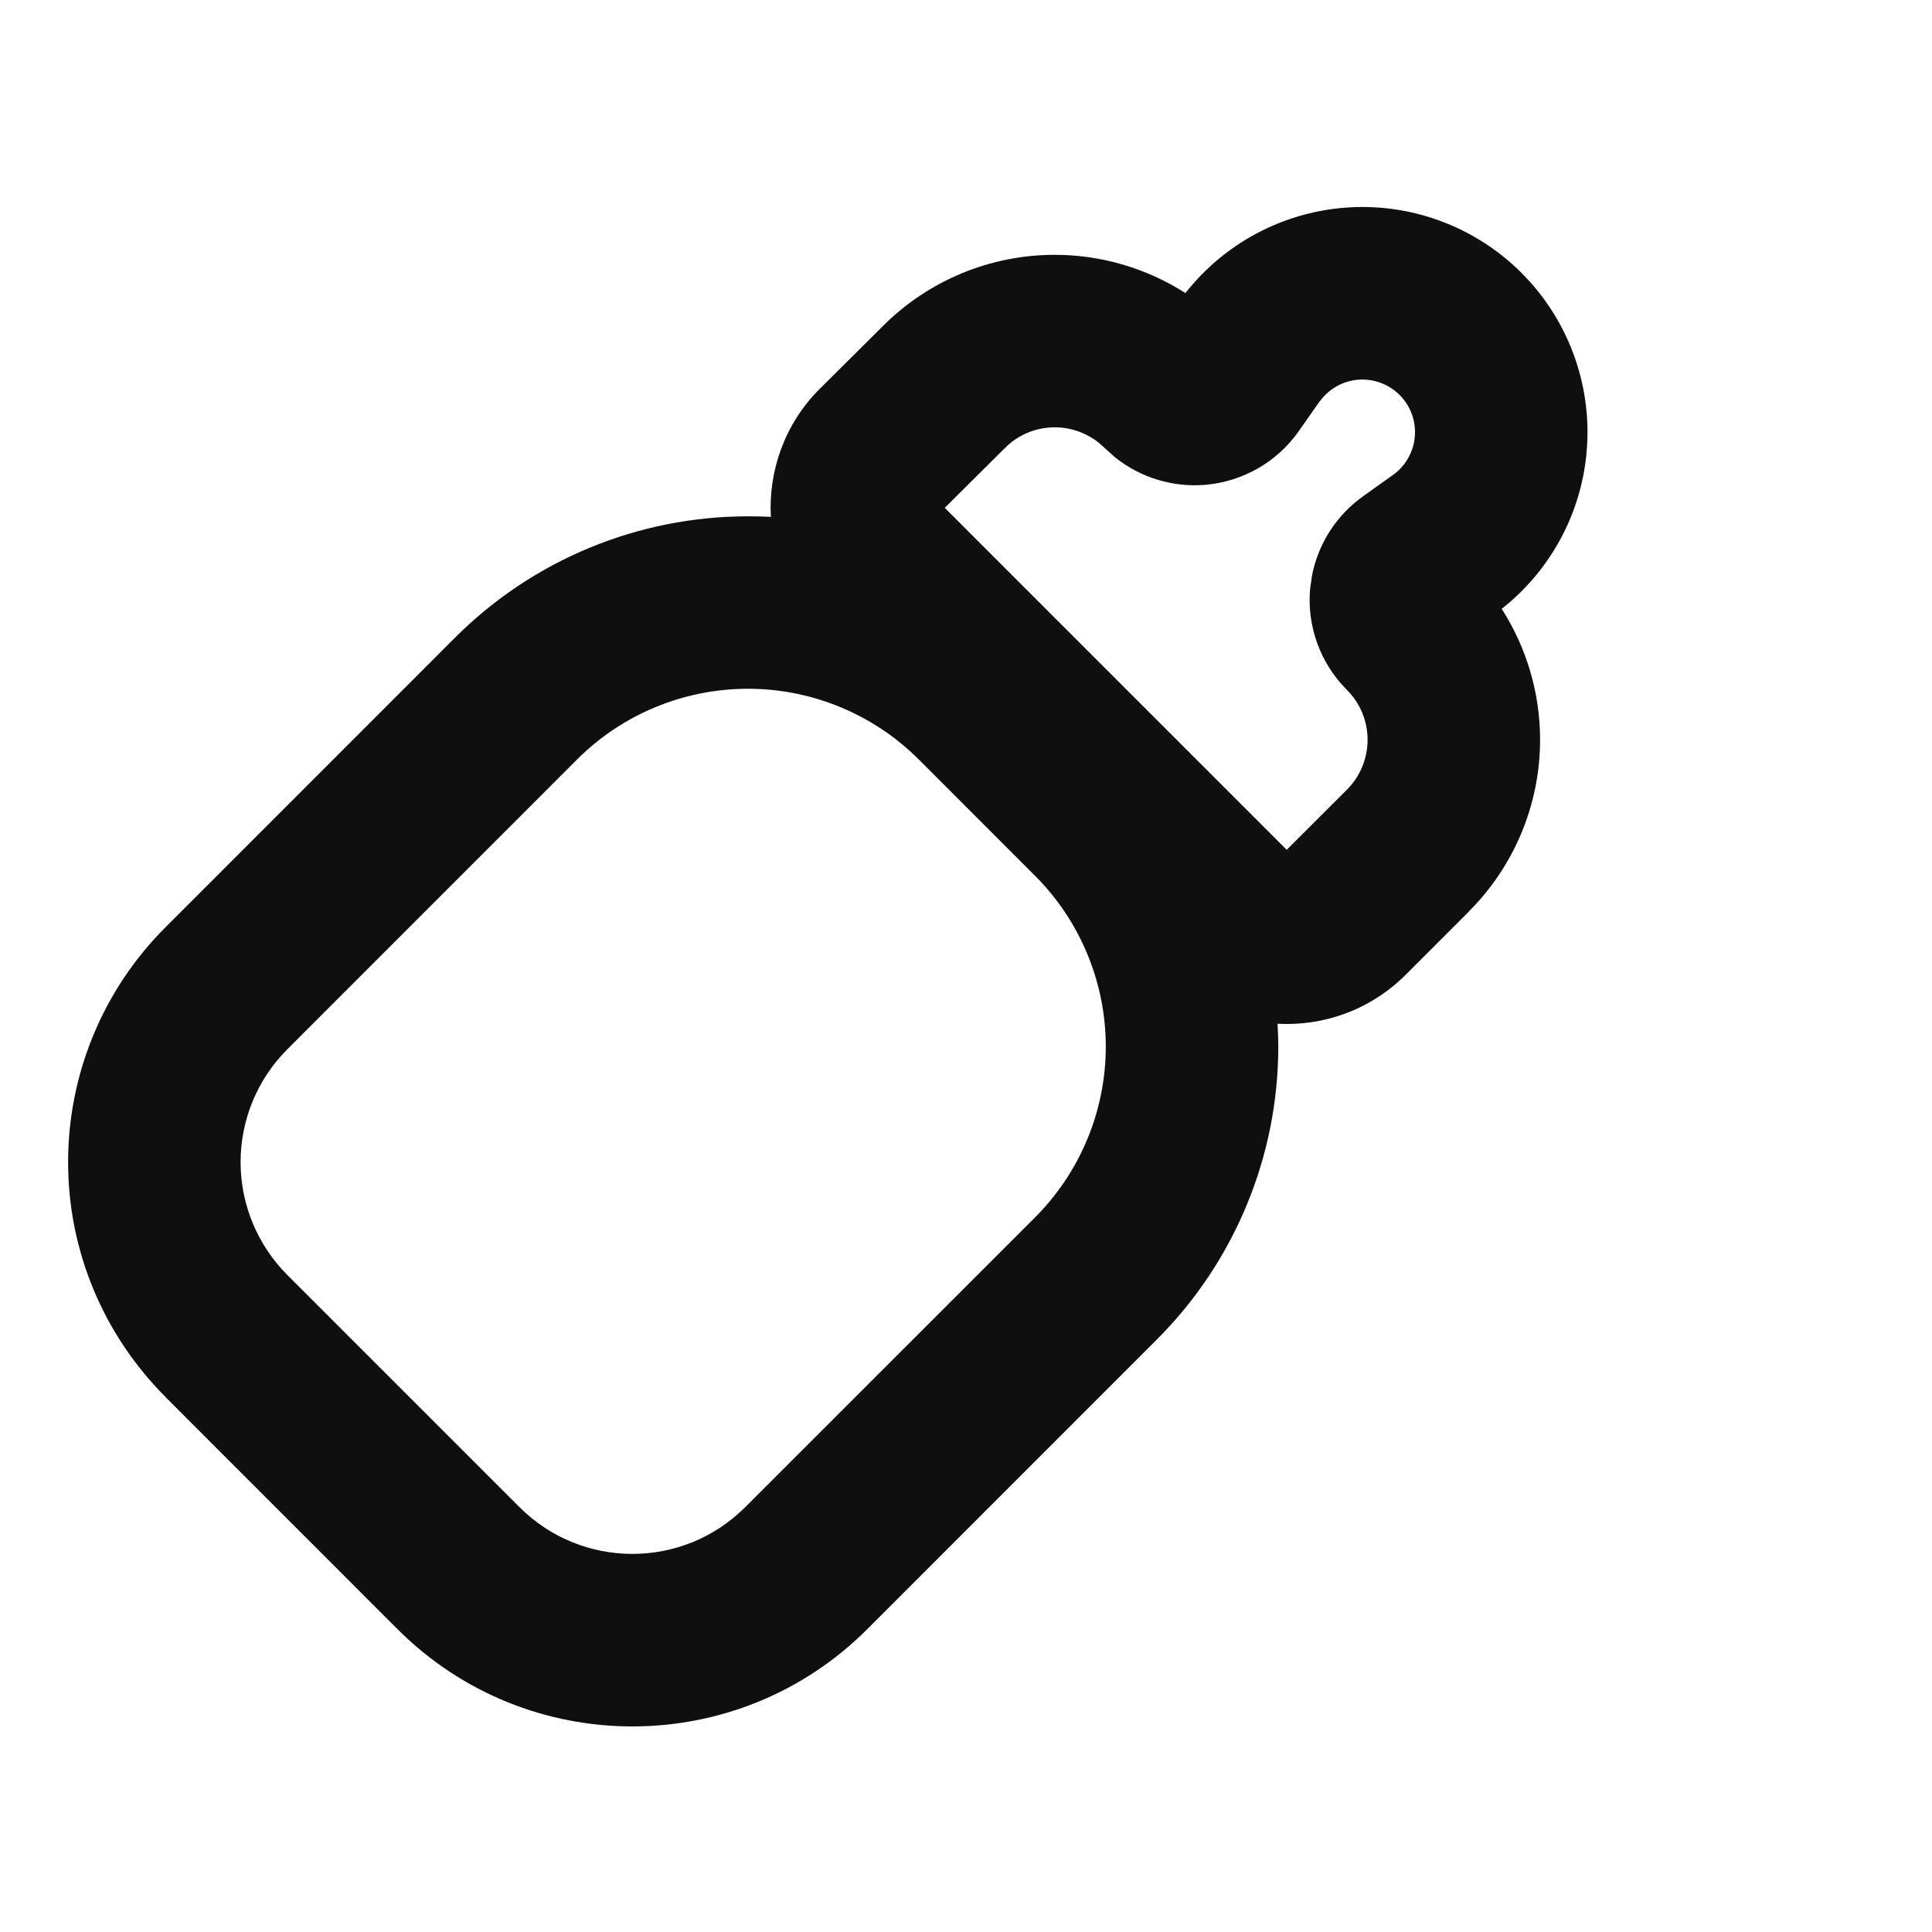
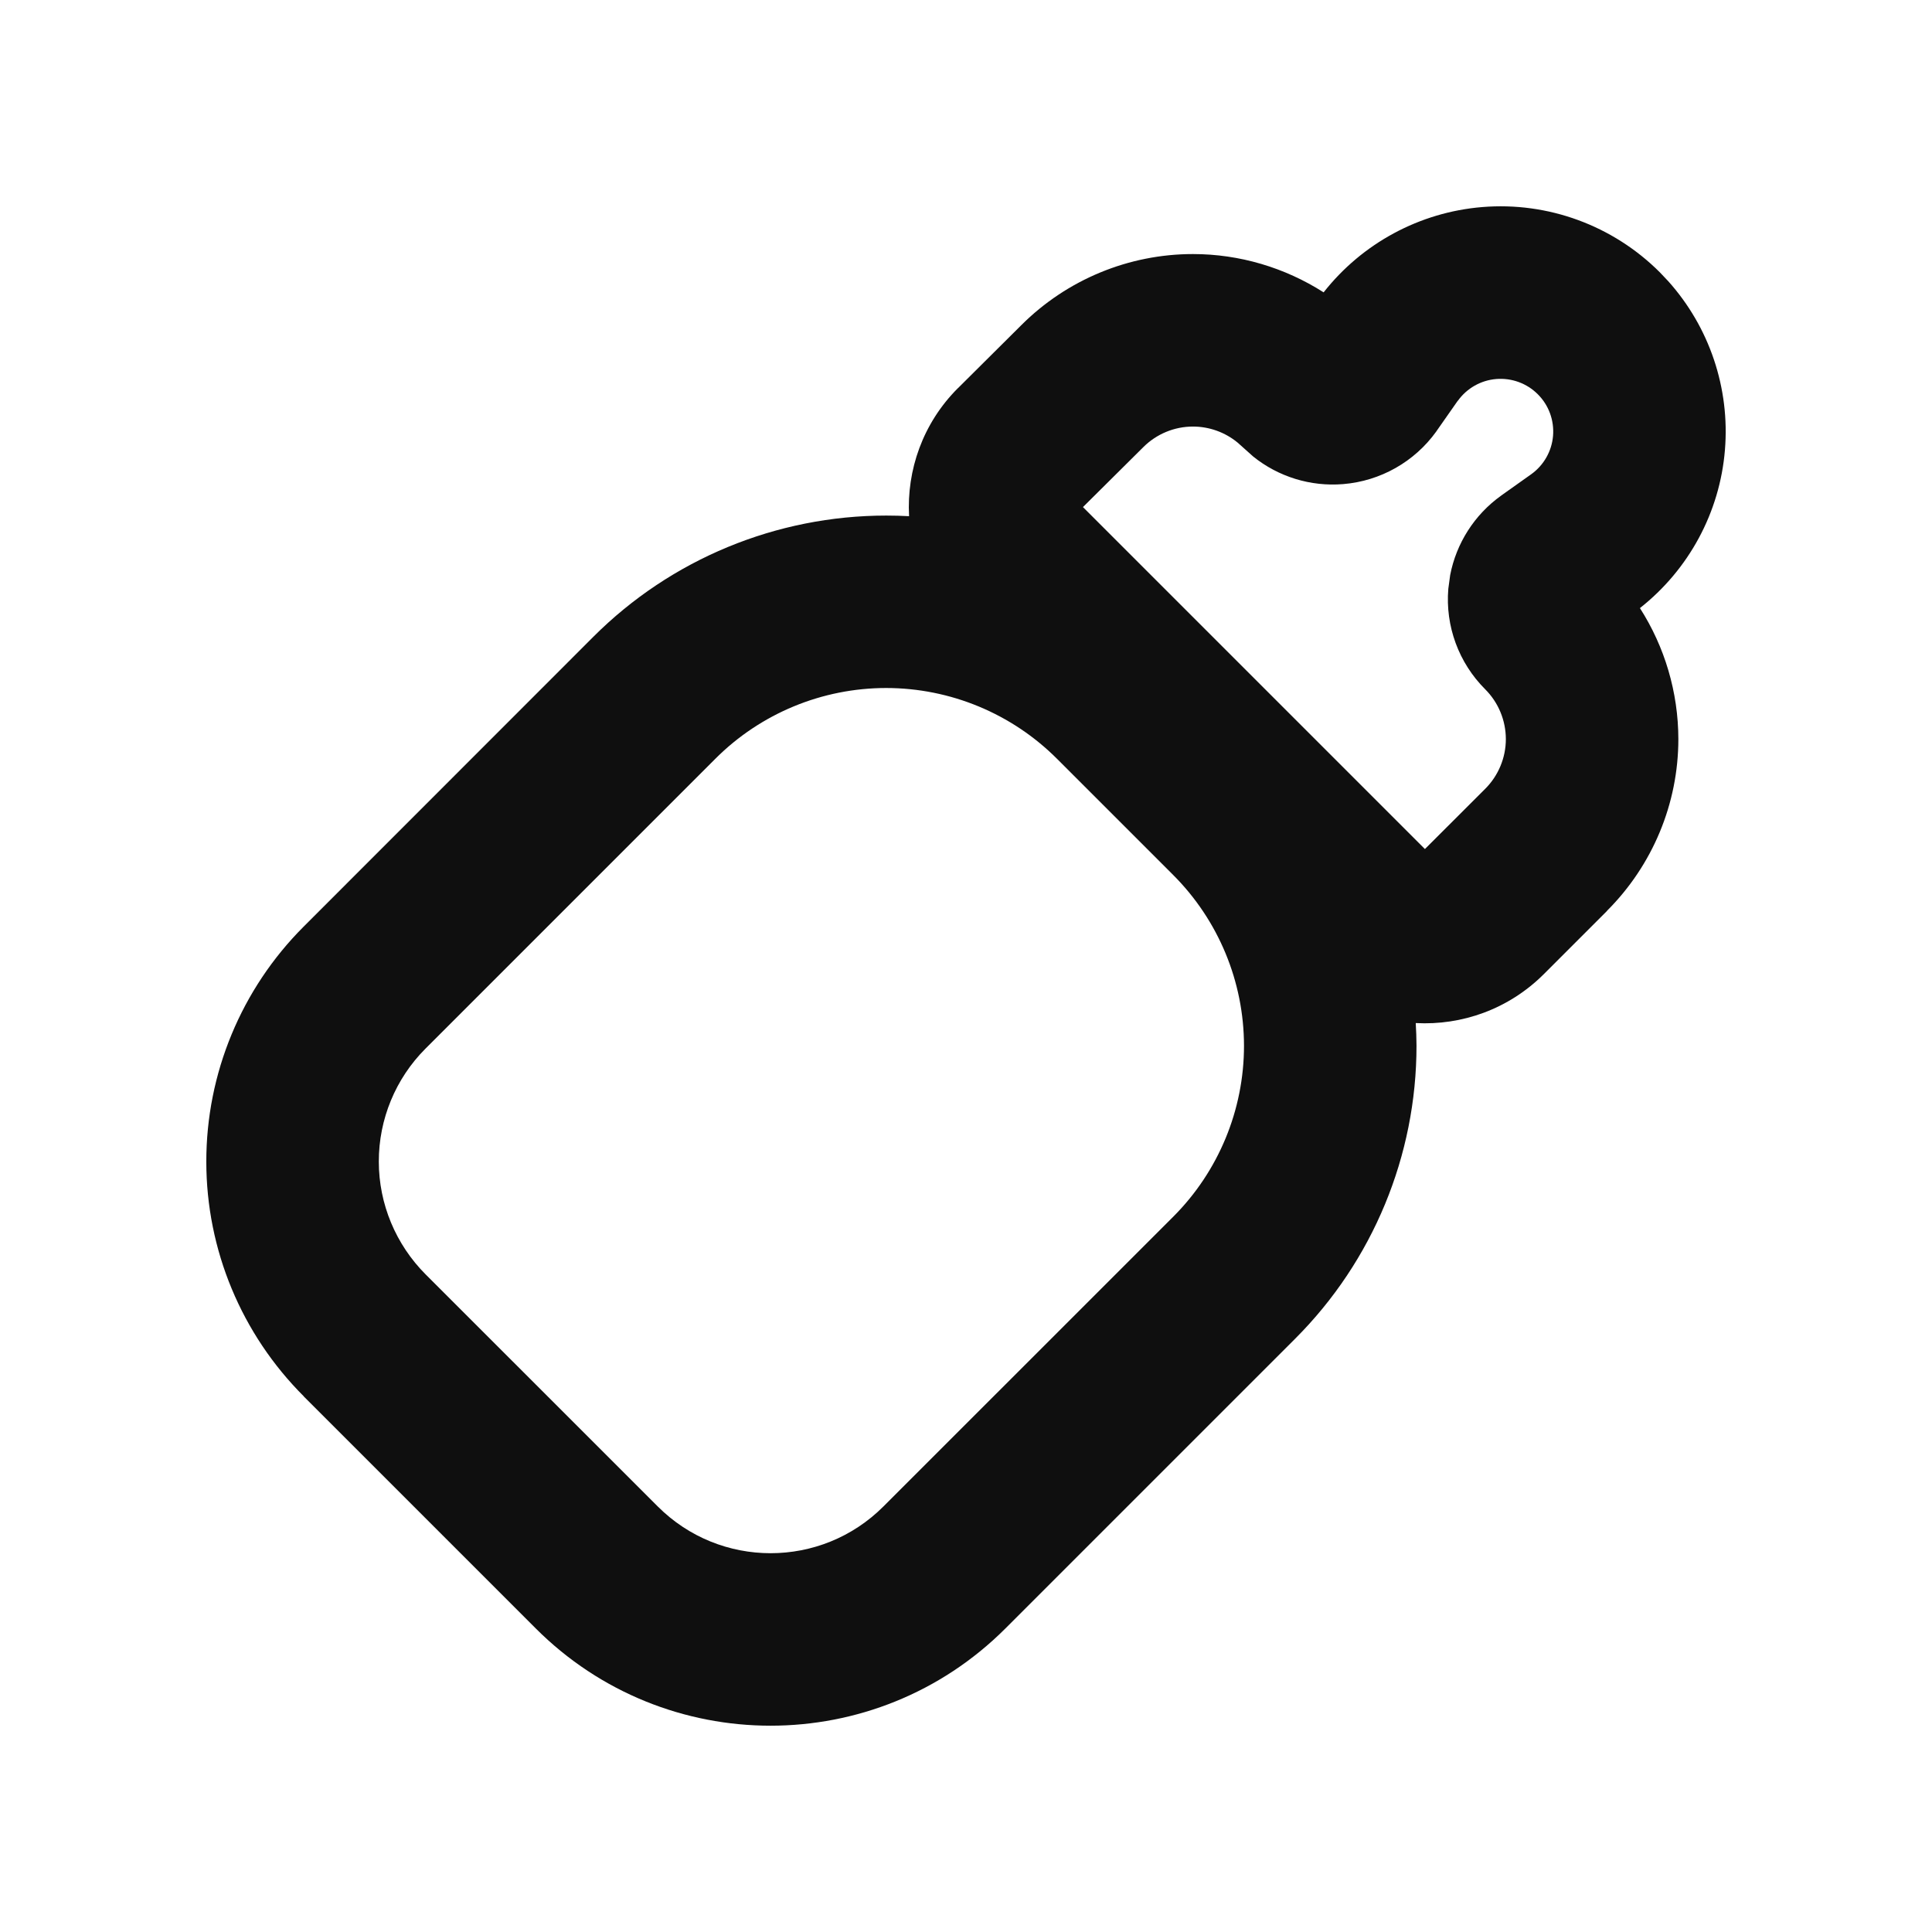
<svg xmlns="http://www.w3.org/2000/svg" width="28" height="28" viewBox="0 0 28 28" fill="none">
-   <path d="M19.477 3.011C20.432 2.932 21.373 3.278 22.051 3.955L22.175 4.086C22.771 4.752 23.07 5.636 22.996 6.532C22.922 7.436 22.473 8.265 21.764 8.824C22.124 9.386 22.32 10.043 22.32 10.721C22.32 11.655 21.948 12.55 21.287 13.21L21.288 13.211L20.371 14.128C19.861 14.638 19.182 14.873 18.515 14.837C18.521 14.946 18.526 15.056 18.526 15.166C18.526 16.758 17.893 18.286 16.768 19.411L12.568 23.612C10.688 25.491 7.64 25.49 5.761 23.611L2.4 20.249L2.401 20.248C1.497 19.346 0.987 18.123 0.987 16.846C0.986 15.569 1.493 14.343 2.397 13.44L6.596 9.24C7.722 8.114 9.25 7.482 10.842 7.483C10.952 7.483 11.062 7.485 11.172 7.491C11.136 6.825 11.37 6.146 11.879 5.636L11.883 5.633L12.799 4.722C13.459 4.063 14.354 3.693 15.286 3.693C15.963 3.693 16.619 3.889 17.18 4.247C17.739 3.536 18.571 3.086 19.477 3.011ZM10.841 9.982C9.912 9.982 9.02 10.35 8.363 11.007L4.164 15.207C3.73 15.641 3.486 16.231 3.487 16.845C3.487 17.459 3.733 18.047 4.167 18.481L7.529 21.843C8.433 22.746 9.897 22.746 10.8 21.843L15 17.644C15.657 16.987 16.026 16.095 16.026 15.166C16.025 14.238 15.656 13.347 14.999 12.691L13.318 11.009C12.661 10.352 11.77 9.982 10.841 9.982ZM19.682 5.503C19.459 5.522 19.255 5.638 19.125 5.82L19.124 5.819L18.818 6.255L18.813 6.263C18.497 6.703 18.003 6.982 17.463 7.027C16.991 7.065 16.524 6.92 16.158 6.626L15.933 6.424C15.751 6.275 15.523 6.193 15.286 6.193C15.016 6.193 14.757 6.3 14.566 6.491L14.562 6.495L13.692 7.36L18.648 12.316L19.522 11.443C19.713 11.252 19.82 10.991 19.82 10.721C19.82 10.451 19.713 10.191 19.522 10C19.138 9.617 18.942 9.084 18.986 8.544L19.014 8.344C19.103 7.884 19.365 7.472 19.75 7.196L19.752 7.194L20.19 6.882C20.371 6.752 20.487 6.548 20.505 6.325C20.523 6.102 20.443 5.882 20.284 5.724C20.126 5.566 19.905 5.485 19.682 5.503Z" fill="#0F0F0F" />
+   <path d="M21.48 3.001C22.435 2.922 23.376 3.268 24.054 3.945L24.178 4.076C24.774 4.741 25.073 5.626 24.999 6.521C24.925 7.426 24.476 8.254 23.767 8.813C24.127 9.375 24.323 10.033 24.324 10.711C24.324 11.645 23.951 12.54 23.29 13.2L23.291 13.201L22.374 14.118C21.864 14.627 21.185 14.863 20.518 14.827C20.524 14.936 20.529 15.046 20.529 15.156C20.529 16.748 19.897 18.275 18.771 19.401L14.571 23.601C12.691 25.48 9.643 25.48 7.764 23.6L4.403 20.239L4.404 20.238C3.5 19.336 2.99 18.113 2.99 16.836C2.989 15.558 3.497 14.333 4.4 13.43L8.599 9.229C9.725 8.103 11.253 7.472 12.845 7.472C12.955 7.472 13.066 7.475 13.175 7.481C13.139 6.814 13.373 6.135 13.882 5.626L13.886 5.623L14.802 4.712C15.462 4.053 16.357 3.682 17.289 3.682C17.966 3.682 18.622 3.879 19.183 4.237C19.742 3.526 20.574 3.076 21.48 3.001ZM12.844 9.971C11.915 9.971 11.023 10.34 10.367 10.997L6.167 15.197C5.733 15.631 5.489 16.221 5.49 16.835C5.49 17.448 5.736 18.037 6.17 18.471L9.533 21.833C10.436 22.736 11.9 22.736 12.803 21.833L17.003 17.634C17.66 16.977 18.029 16.085 18.029 15.156C18.028 14.227 17.659 13.337 17.002 12.68L15.321 10.999C14.664 10.341 13.773 9.972 12.844 9.971ZM21.685 5.493C21.462 5.511 21.258 5.627 21.128 5.809L21.127 5.808L20.821 6.245L20.816 6.253C20.5 6.693 20.006 6.972 19.466 7.016C18.994 7.055 18.527 6.91 18.162 6.616L17.936 6.414C17.755 6.265 17.526 6.182 17.289 6.182C17.019 6.182 16.76 6.29 16.569 6.481L16.565 6.485L15.695 7.349L20.651 12.305L21.525 11.432C21.716 11.241 21.824 10.981 21.824 10.711C21.823 10.44 21.716 10.181 21.525 9.99C21.141 9.607 20.945 9.074 20.99 8.534L21.017 8.334C21.106 7.874 21.368 7.461 21.753 7.185L21.755 7.183L22.193 6.872C22.374 6.742 22.49 6.538 22.508 6.315C22.526 6.092 22.446 5.872 22.287 5.714C22.129 5.555 21.908 5.475 21.685 5.493Z" fill="#0F0F0F" />
</svg>
